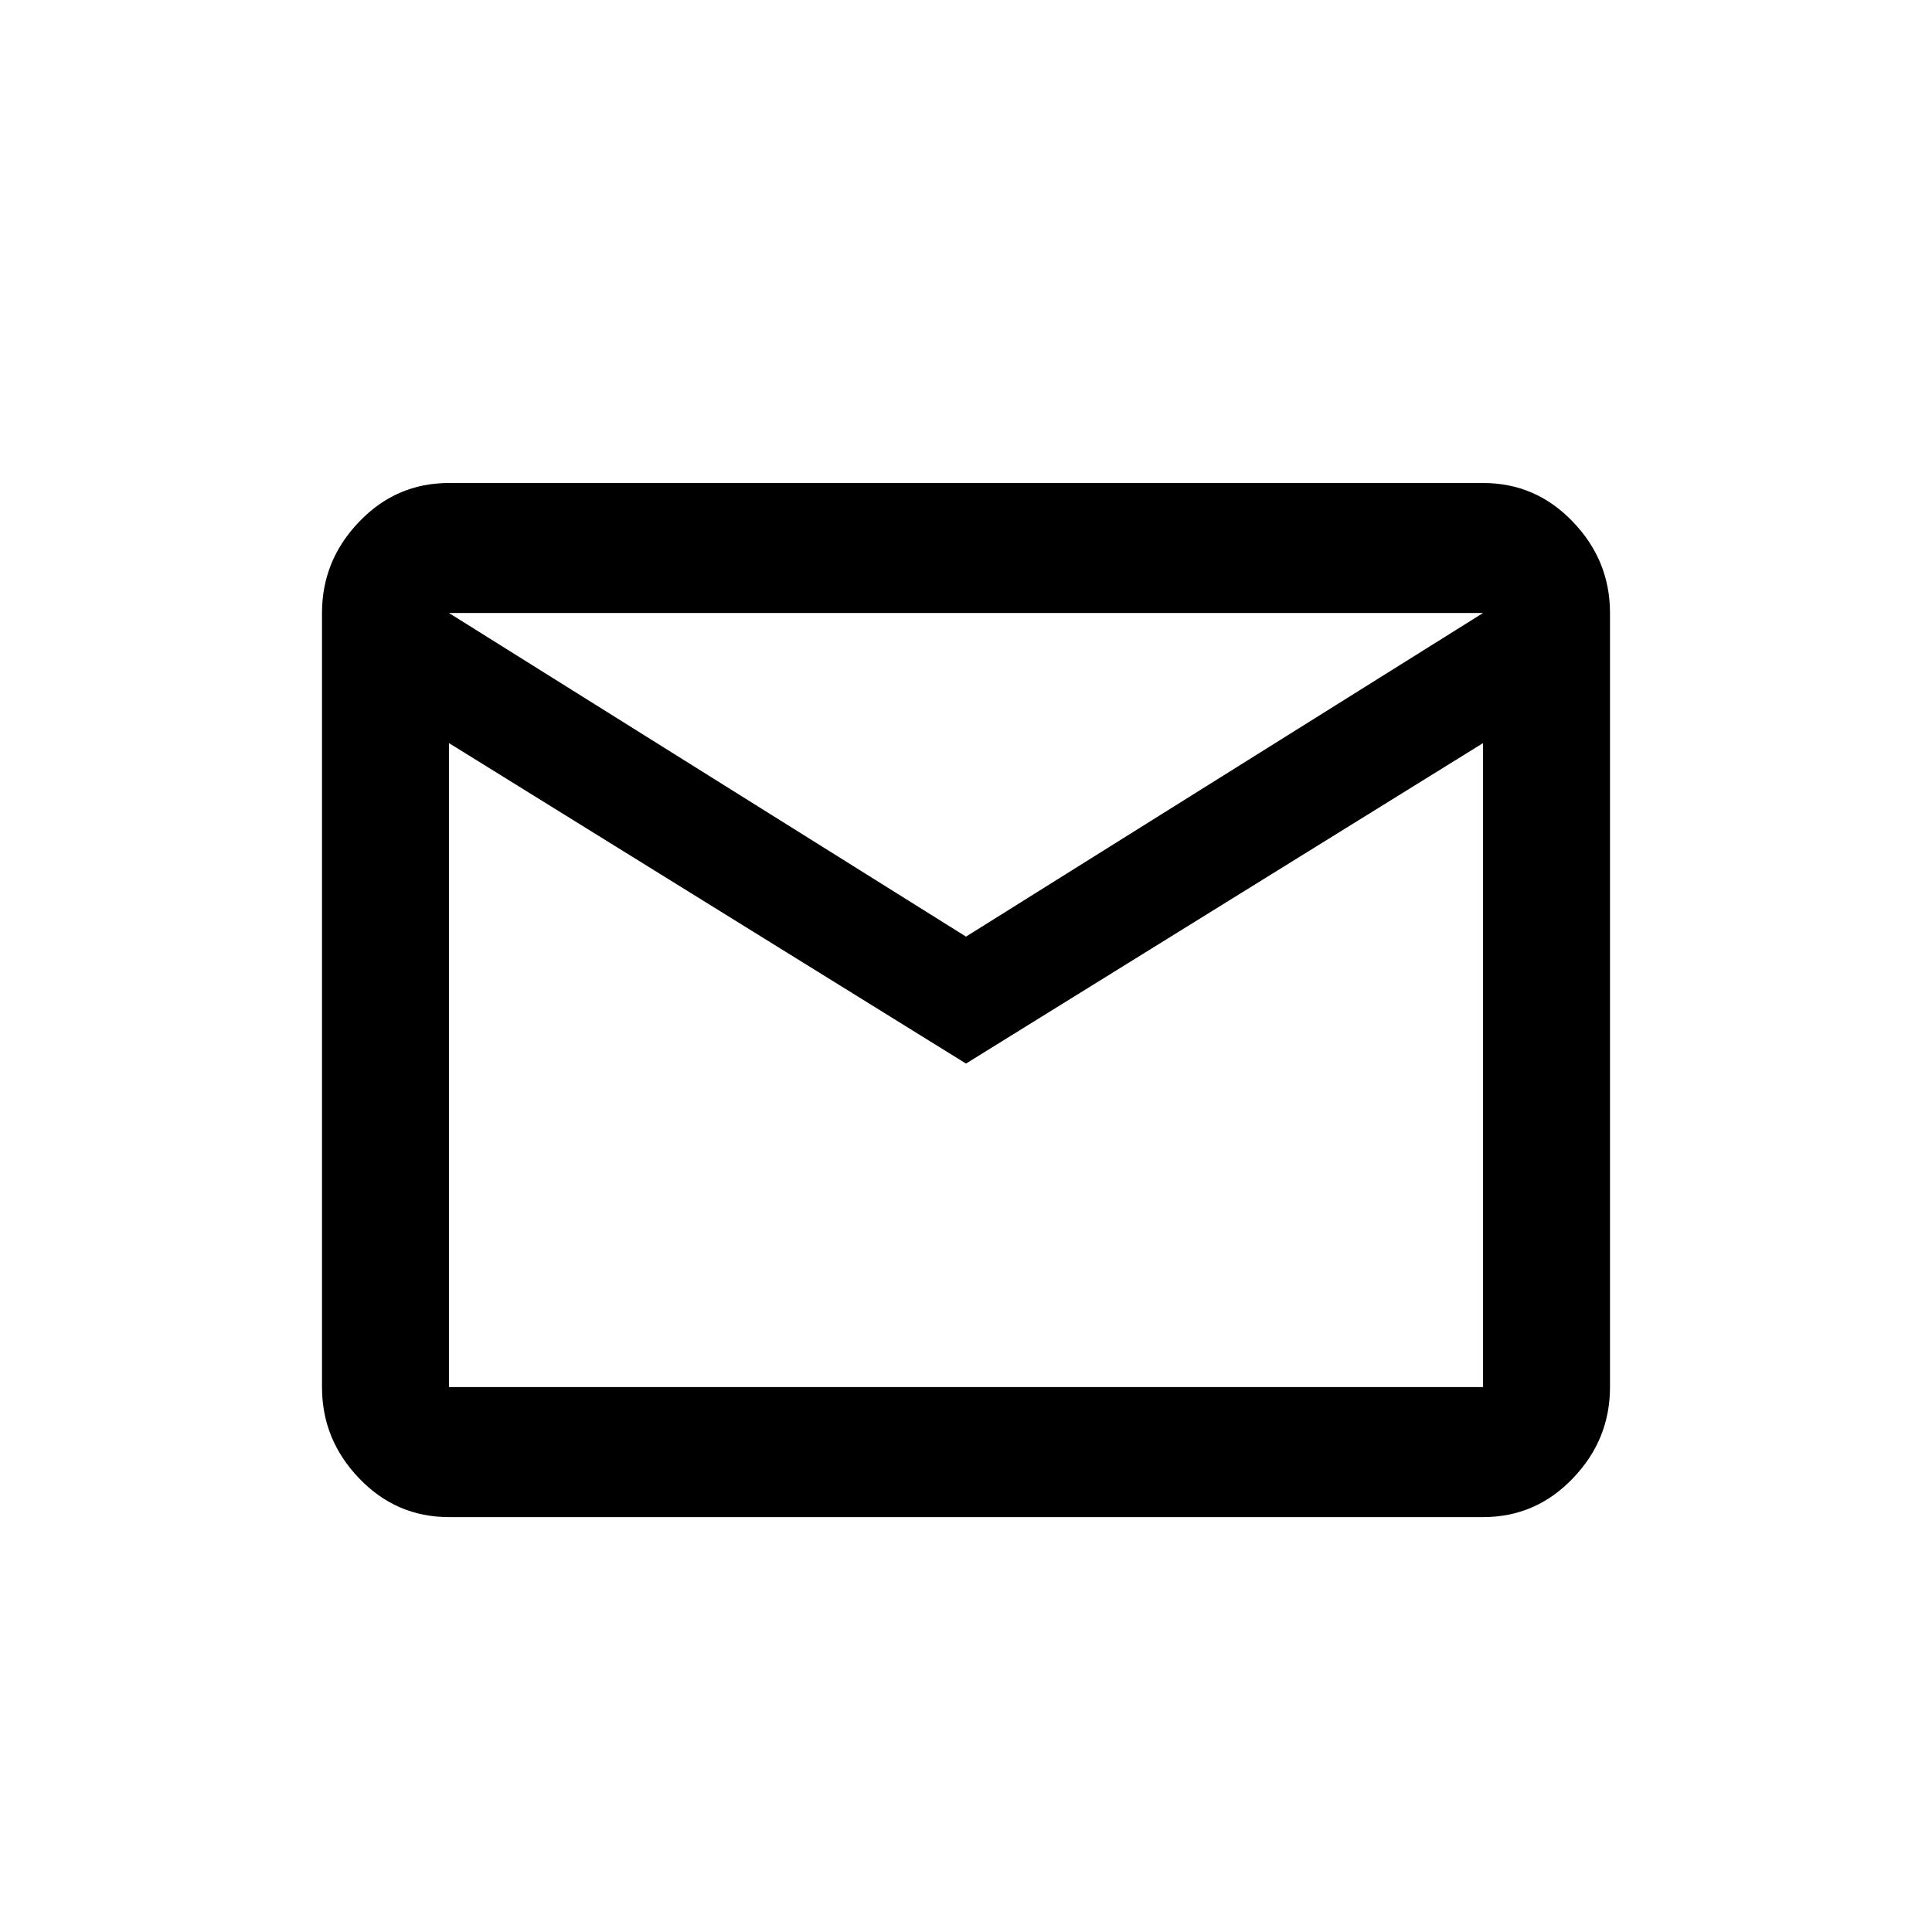
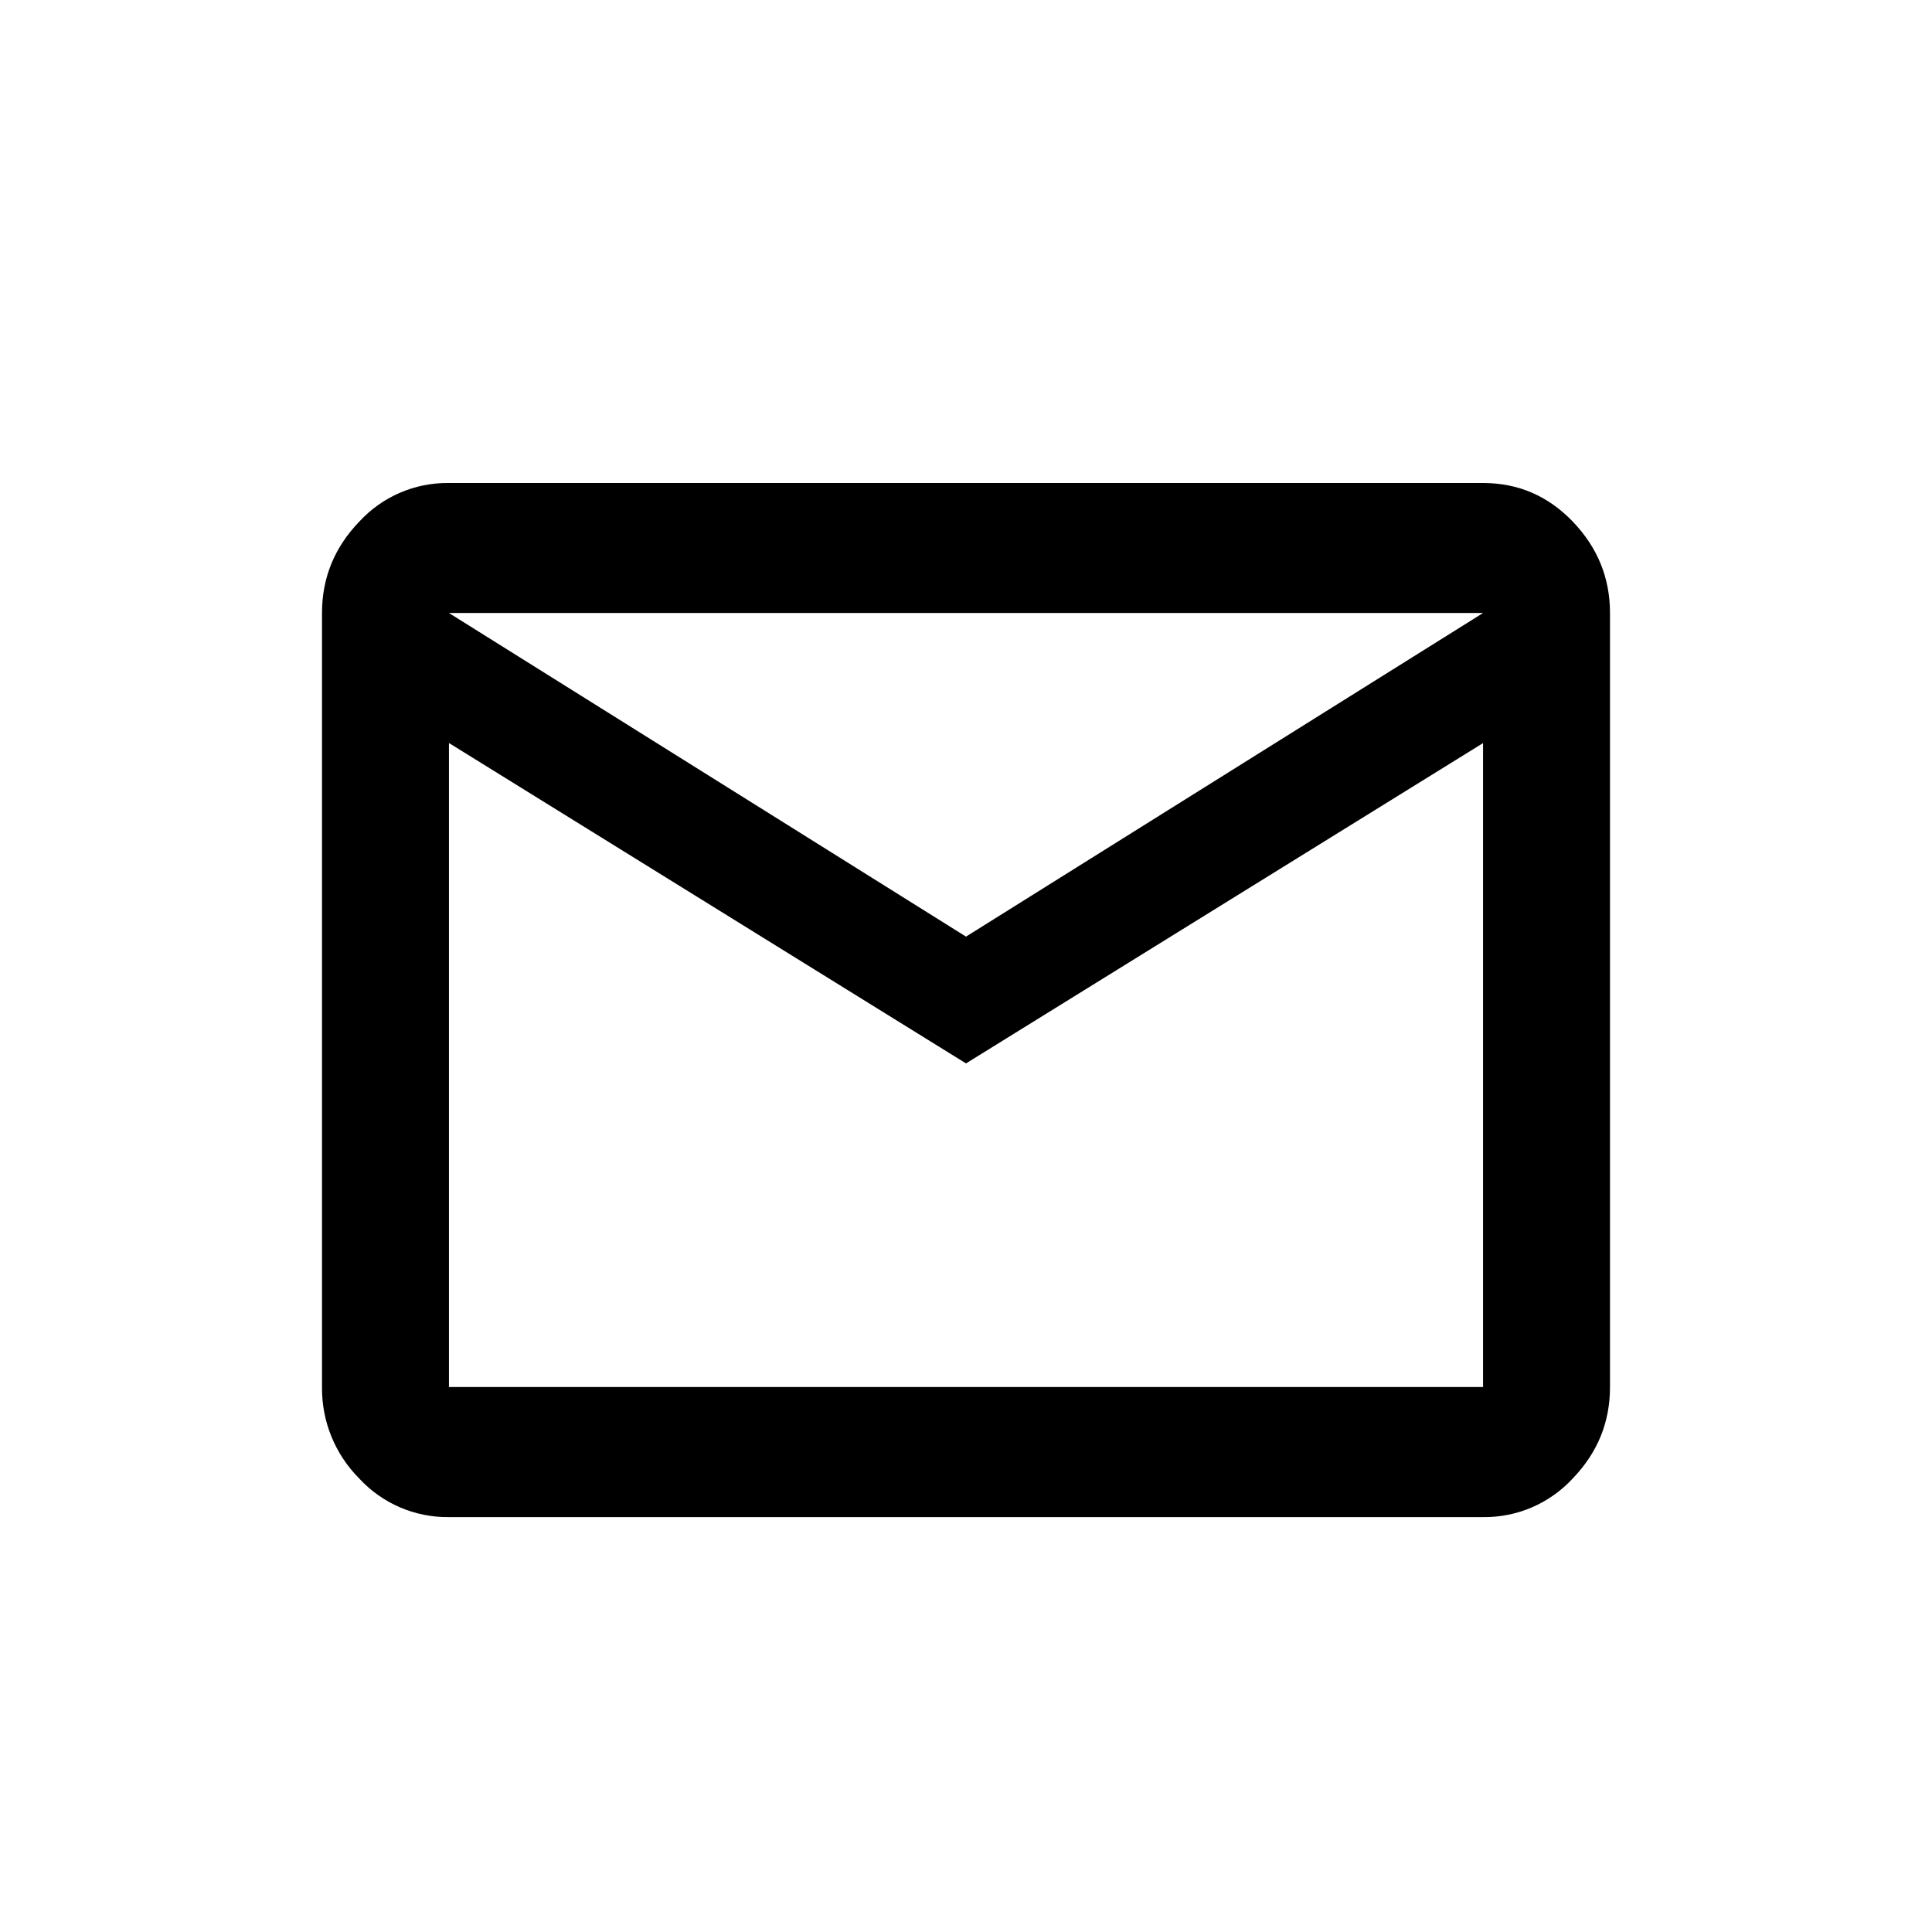
- <svg xmlns="http://www.w3.org/2000/svg" width="24" height="24" viewBox="0 0 24 24">
-   <path fill-rule="evenodd" d="M12,11.635 L18.423,7.615 L5.577,7.615 L12,11.635 Z M18.423,17.231 L18.423,9.231 L12,13.212 L5.577,9.231 L5.577,17.231 L18.423,17.231 Z M18.423,6 C18.859,6 19.231,6.16 19.538,6.481 C19.846,6.801 20,7.179 20,7.615 L20,17.231 C20,17.667 19.846,18.045 19.538,18.365 C19.231,18.686 18.859,18.846 18.423,18.846 L5.577,18.846 C5.141,18.846 4.769,18.686 4.462,18.365 C4.154,18.045 4,17.667 4,17.231 L4,7.615 C4,7.179 4.154,6.801 4.462,6.481 C4.769,6.16 5.141,6 5.577,6 L18.423,6 Z" />
+ <svg xmlns="http://www.w3.org/2000/svg" width="24" height="24">
+   <path fill-rule="evenodd" d="M12 11.635l6.423-4.02H5.577L12 11.635zm6.423 5.596v-8L12 13.21 5.577 9.23v8h12.846zm0-11.231c.436 0 .808.16 1.115.48.308.321.462.7.462 1.135v9.616c0 .436-.154.814-.462 1.134a1.49 1.49 0 0 1-1.115.481H5.577a1.49 1.49 0 0 1-1.115-.48A1.584 1.584 0 0 1 4 17.23V7.615c0-.436.154-.814.462-1.134A1.485 1.485 0 0 1 5.577 6h12.846z" />
</svg>
